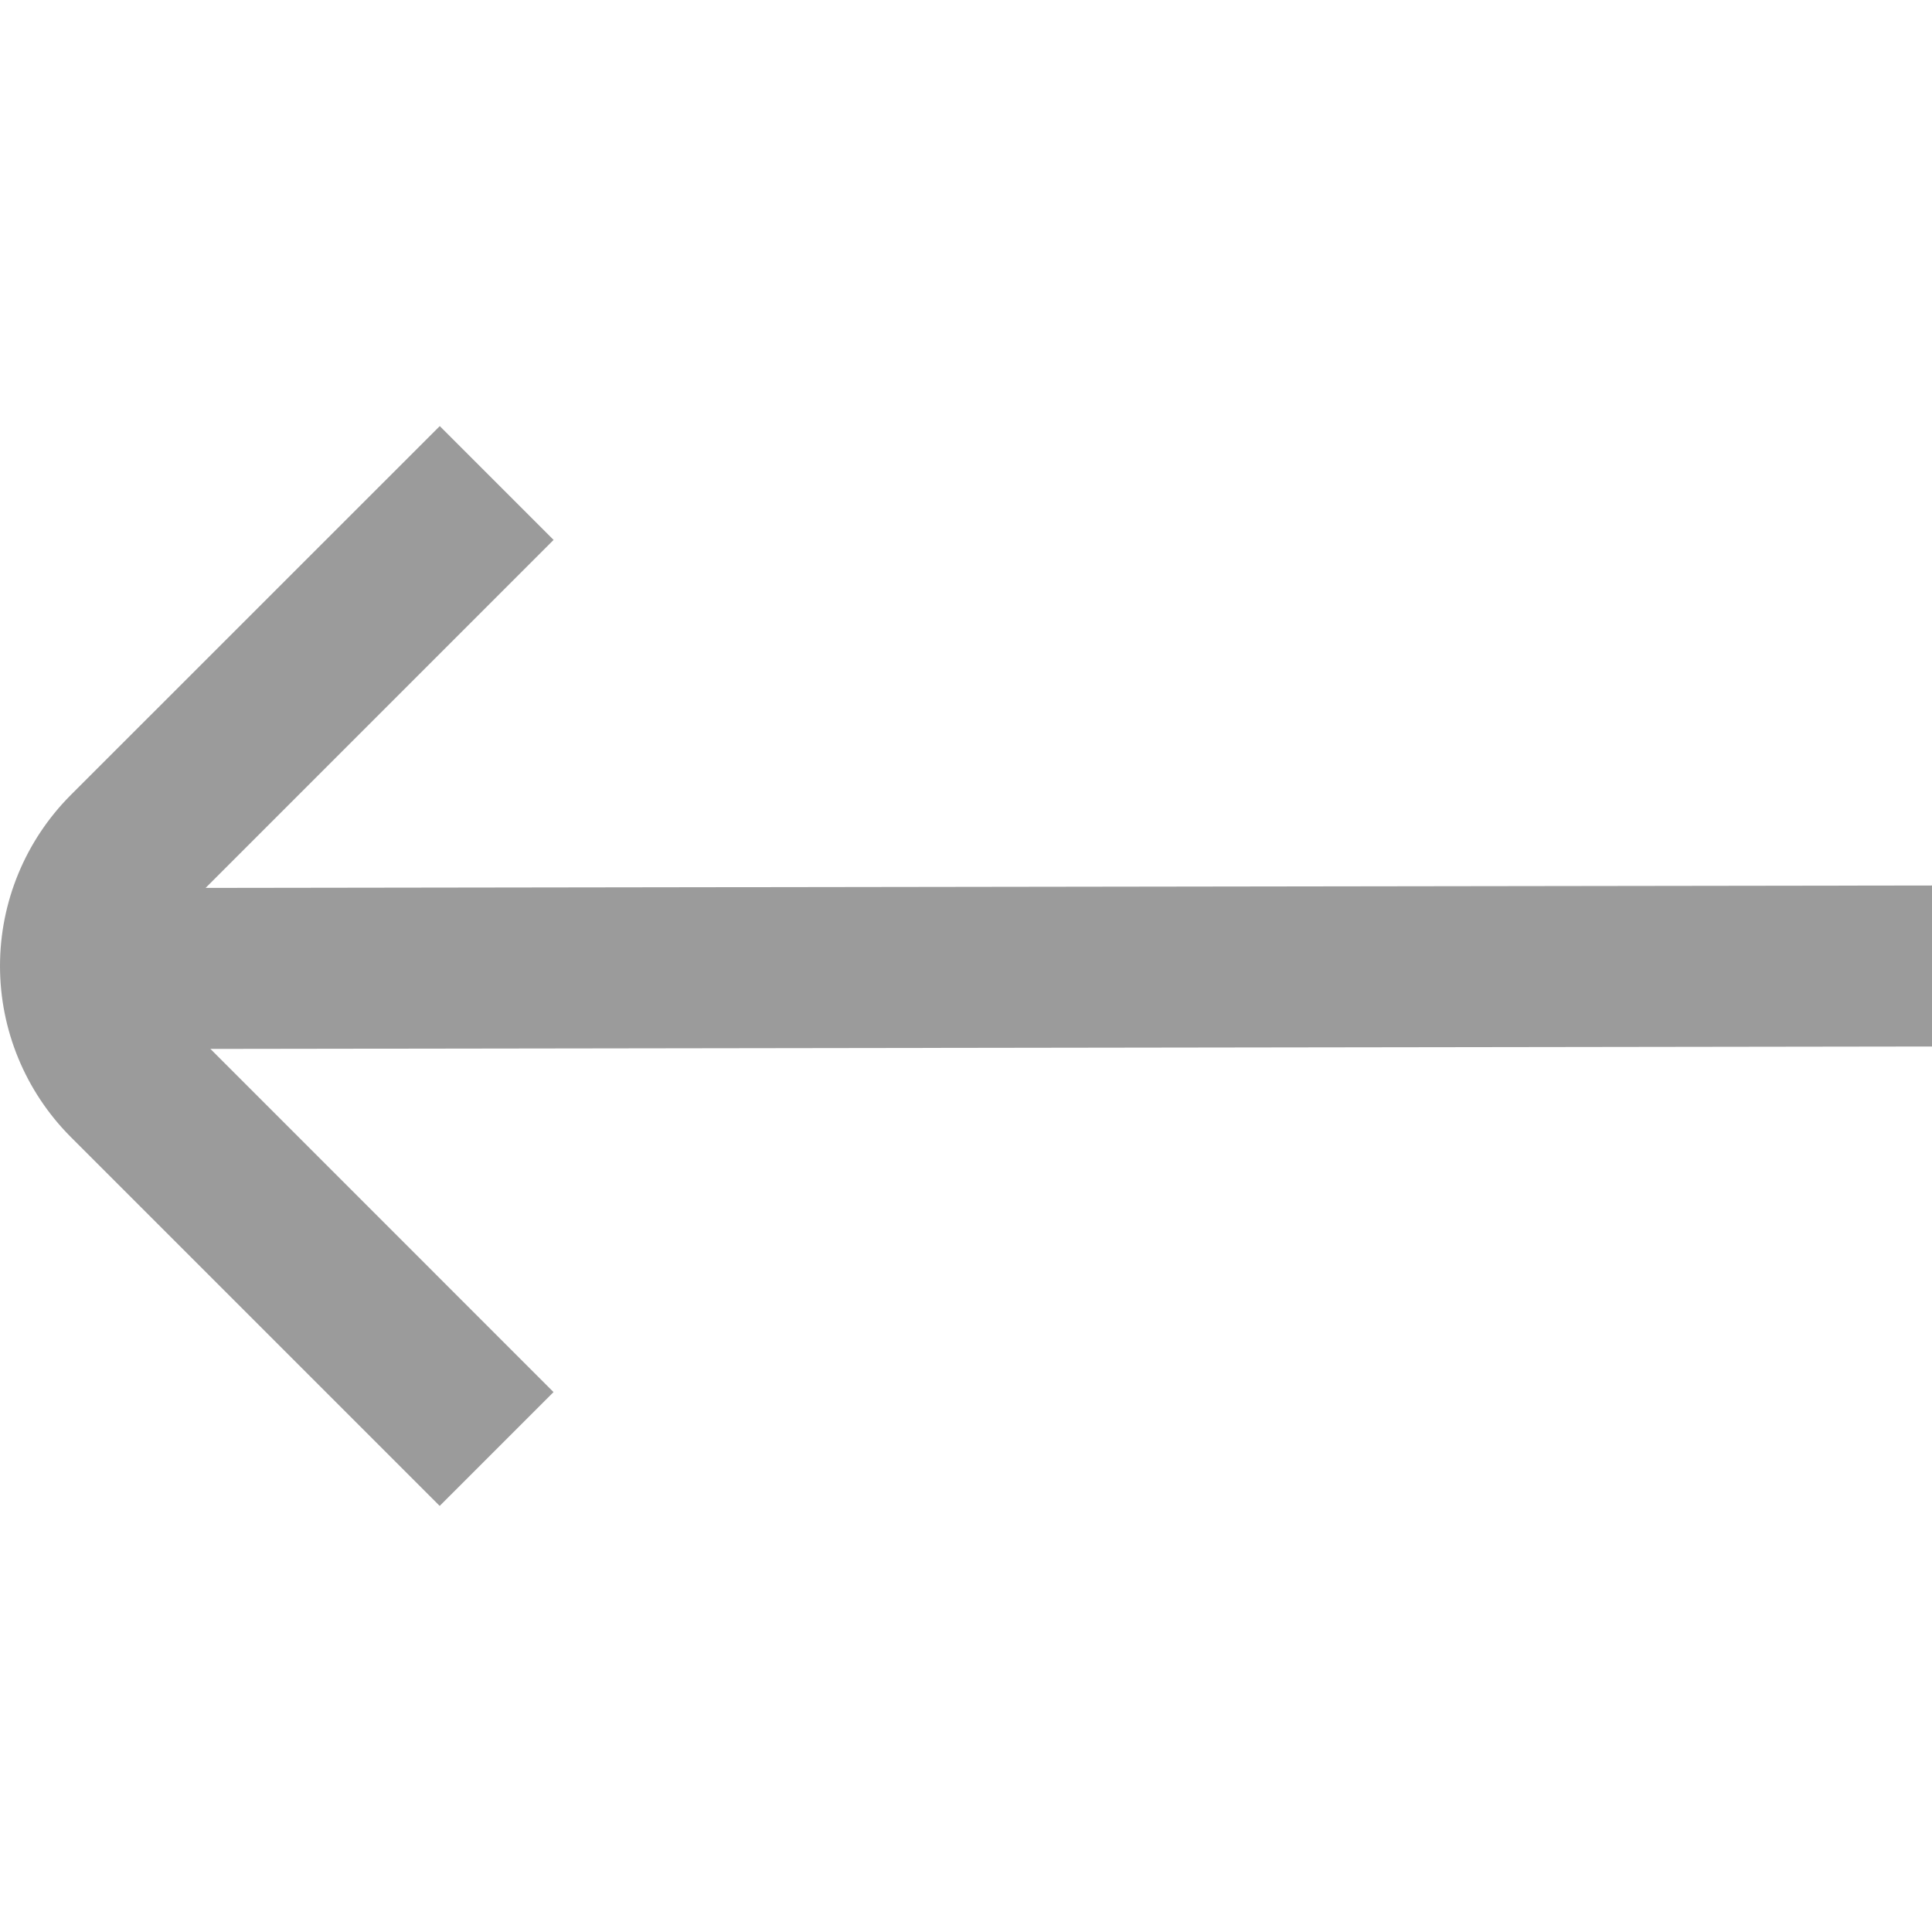
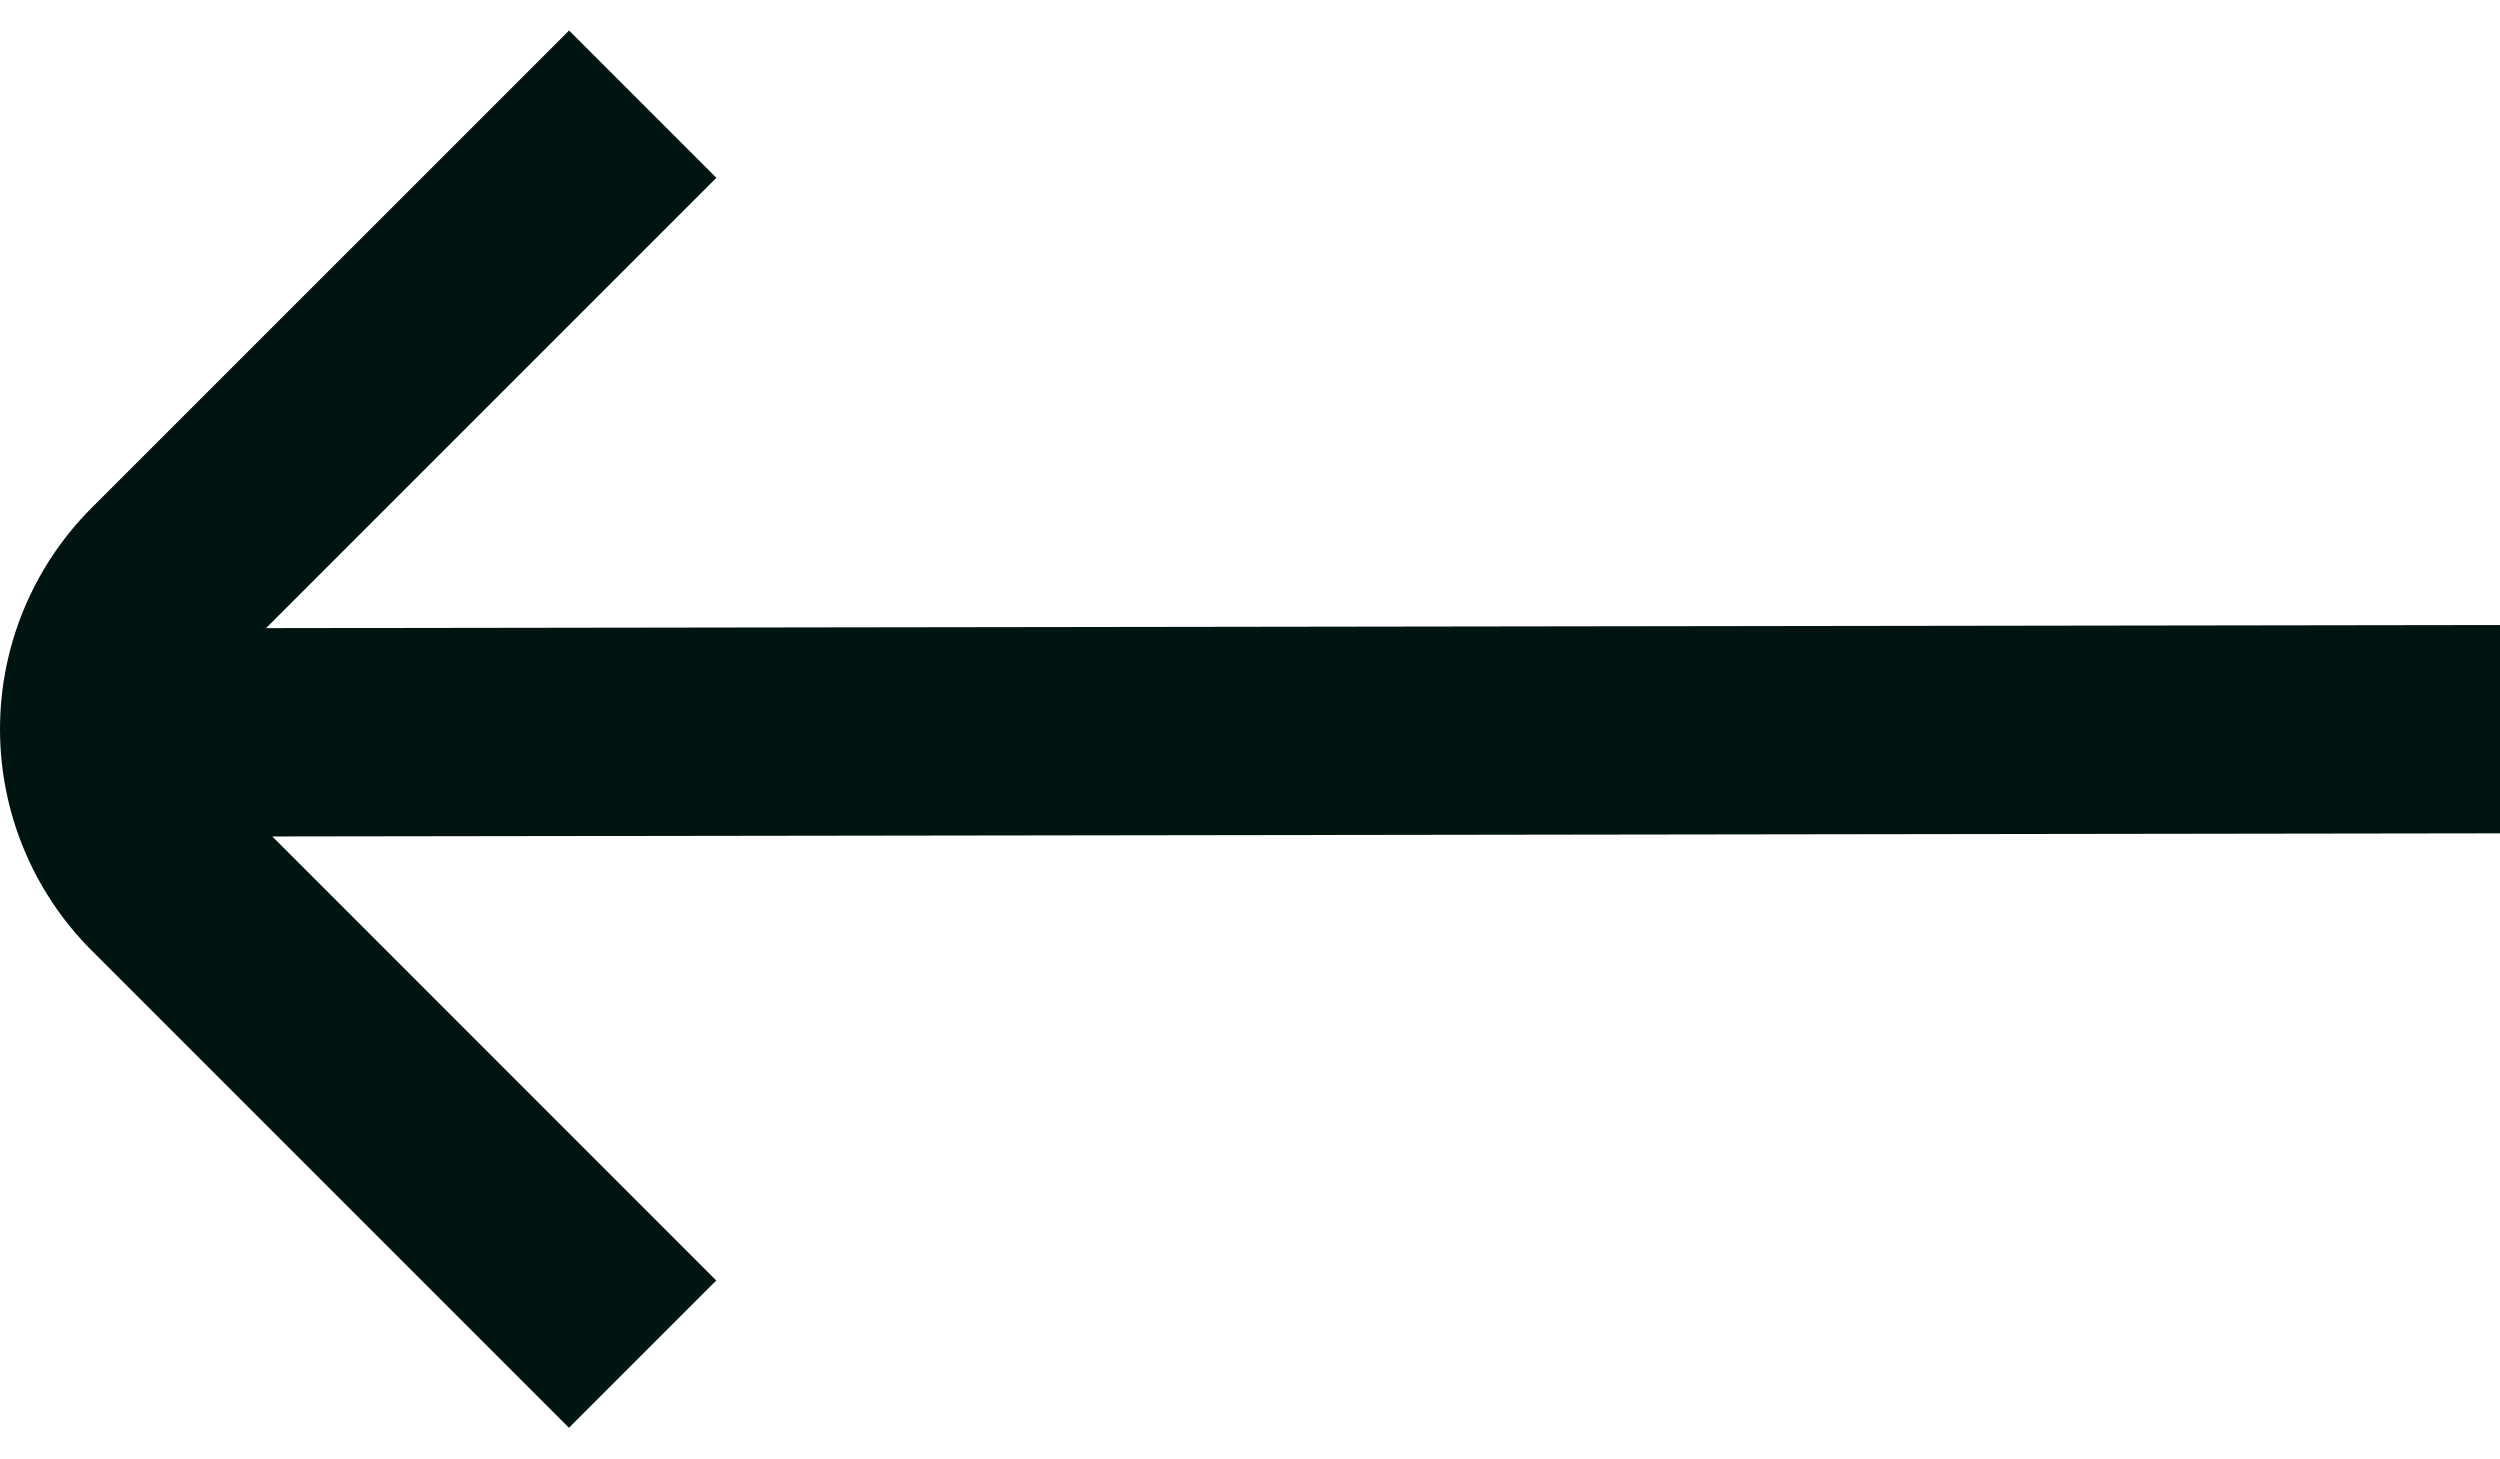
- <svg xmlns="http://www.w3.org/2000/svg" width="24" height="24" viewBox="0 0 24 24" fill="none">
-   <path d="M0.876 14.121L5.462 18.707L6.876 17.293L2.614 13.03L24 13V11L2.554 11.03L6.877 6.707L5.463 5.293L0.876 9.879C0.315 10.443 3.8147e-05 11.205 3.8147e-05 12C3.8147e-05 12.795 0.315 13.557 0.876 14.121Z" fill="#9B9B9B" />
+ <svg xmlns="http://www.w3.org/2000/svg" width="24" height="14" viewBox="0 0 24 14" fill="none">
+   <path d="M0.876 9.121L5.462 13.707L6.876 12.293L2.614 8.03L24 8V6L2.554 6.03L6.877 1.707L5.463 0.293L0.876 4.879C0.315 5.443 3.8147e-05 6.205 3.8147e-05 7C3.8147e-05 7.795 0.315 8.558 0.876 9.121Z" fill="#001412" />
</svg>
